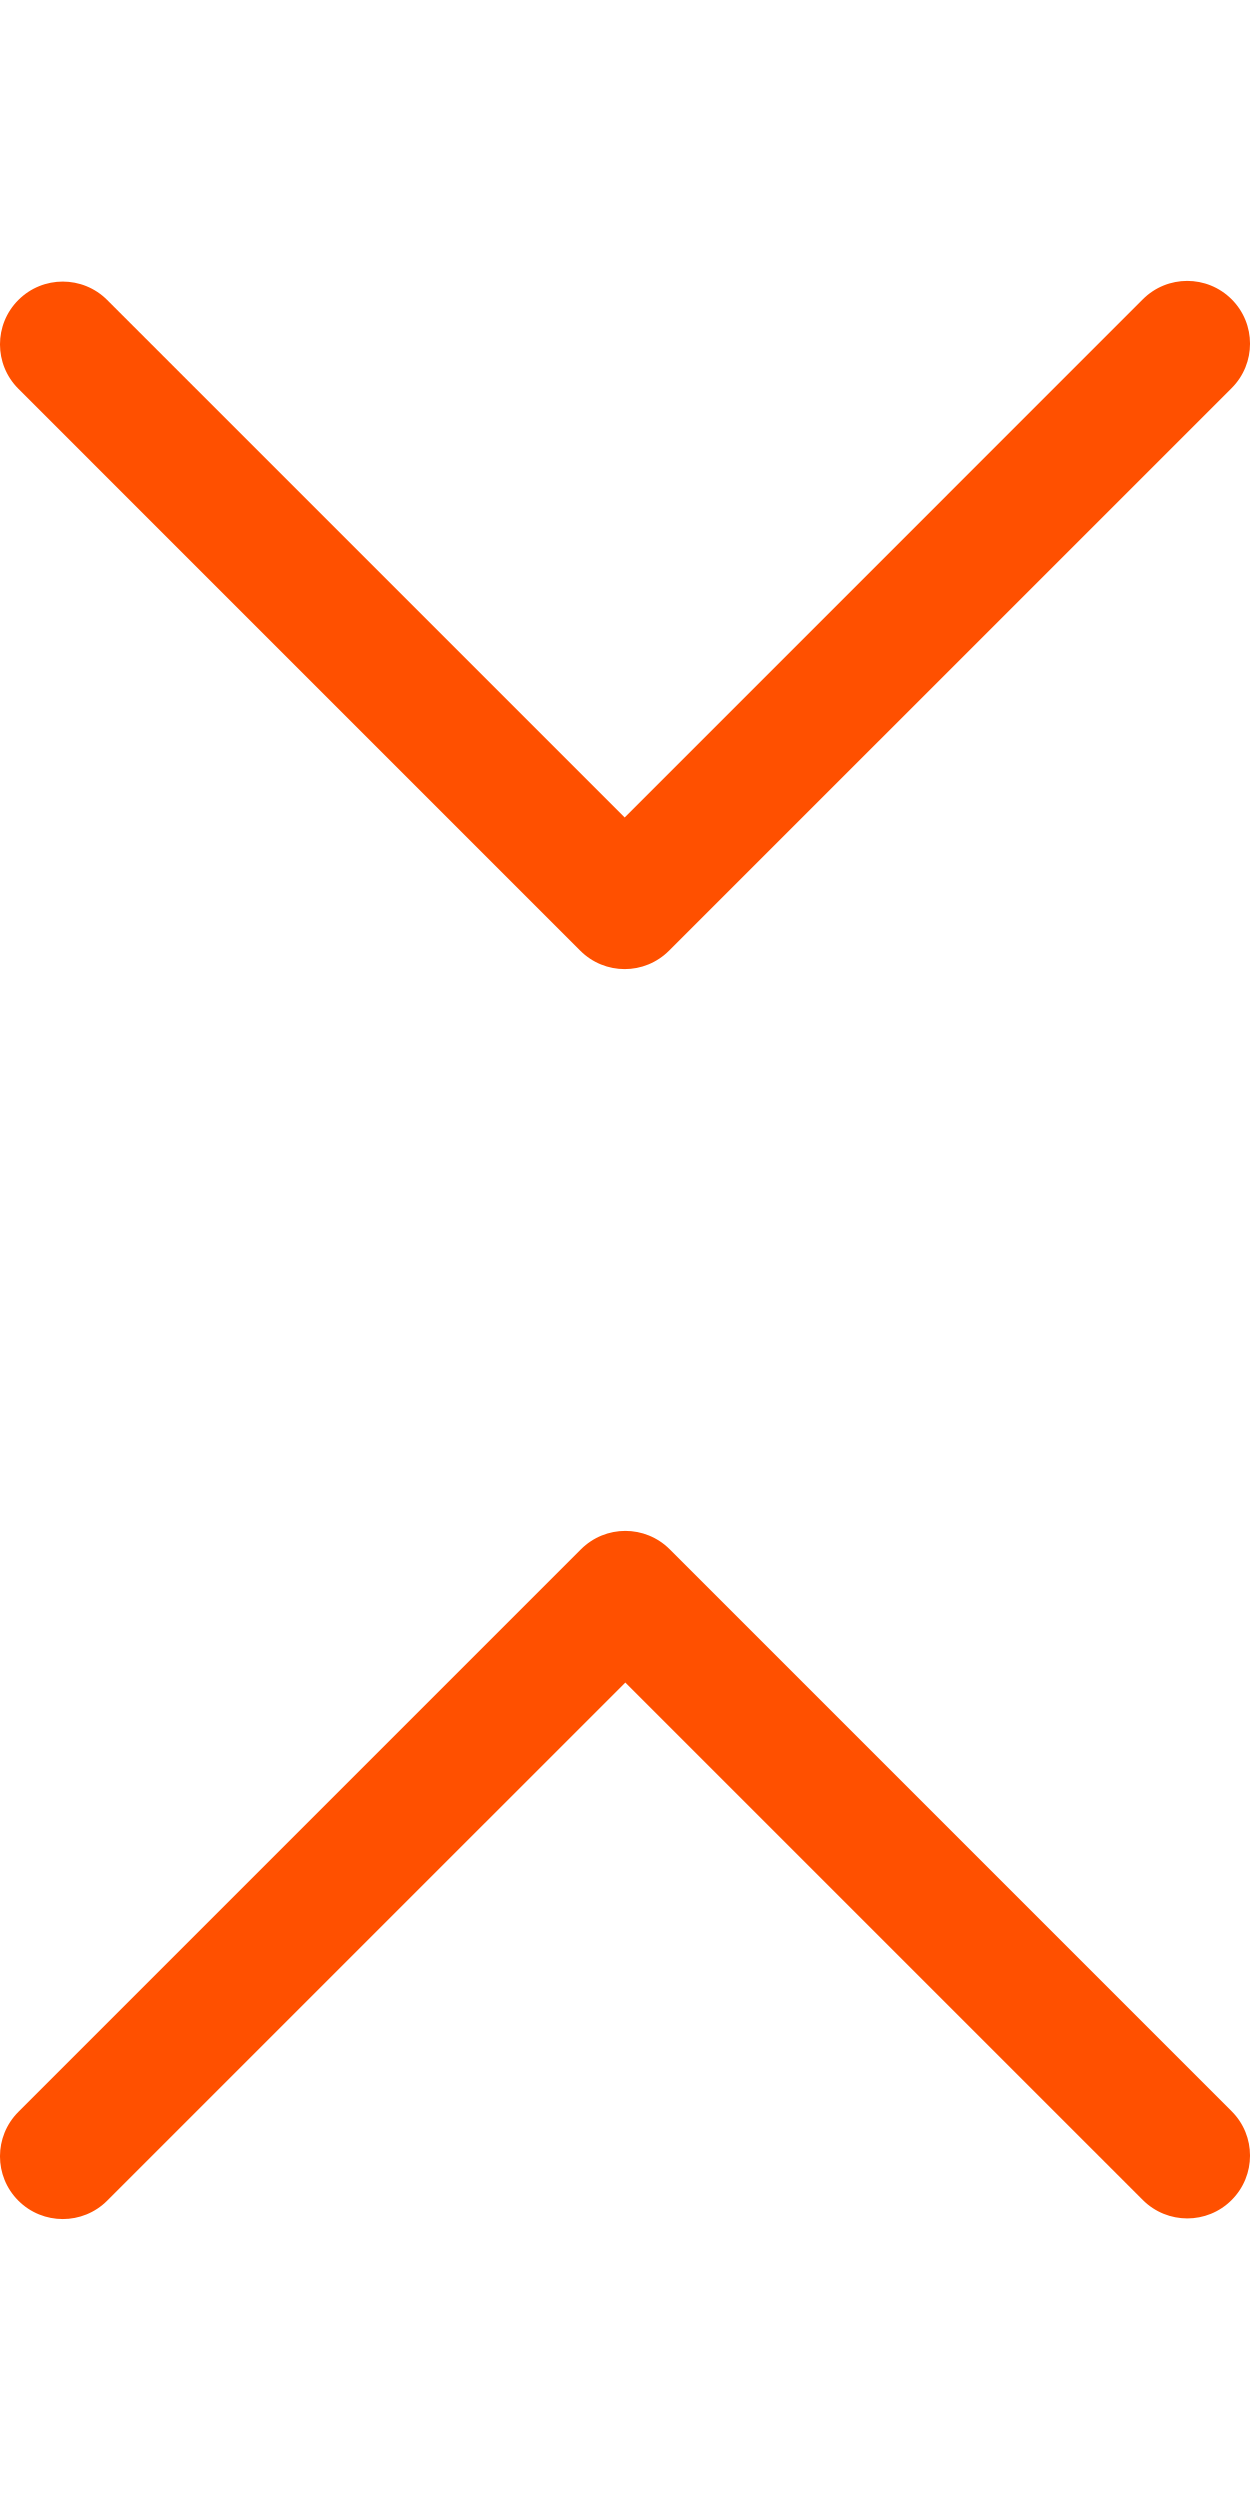
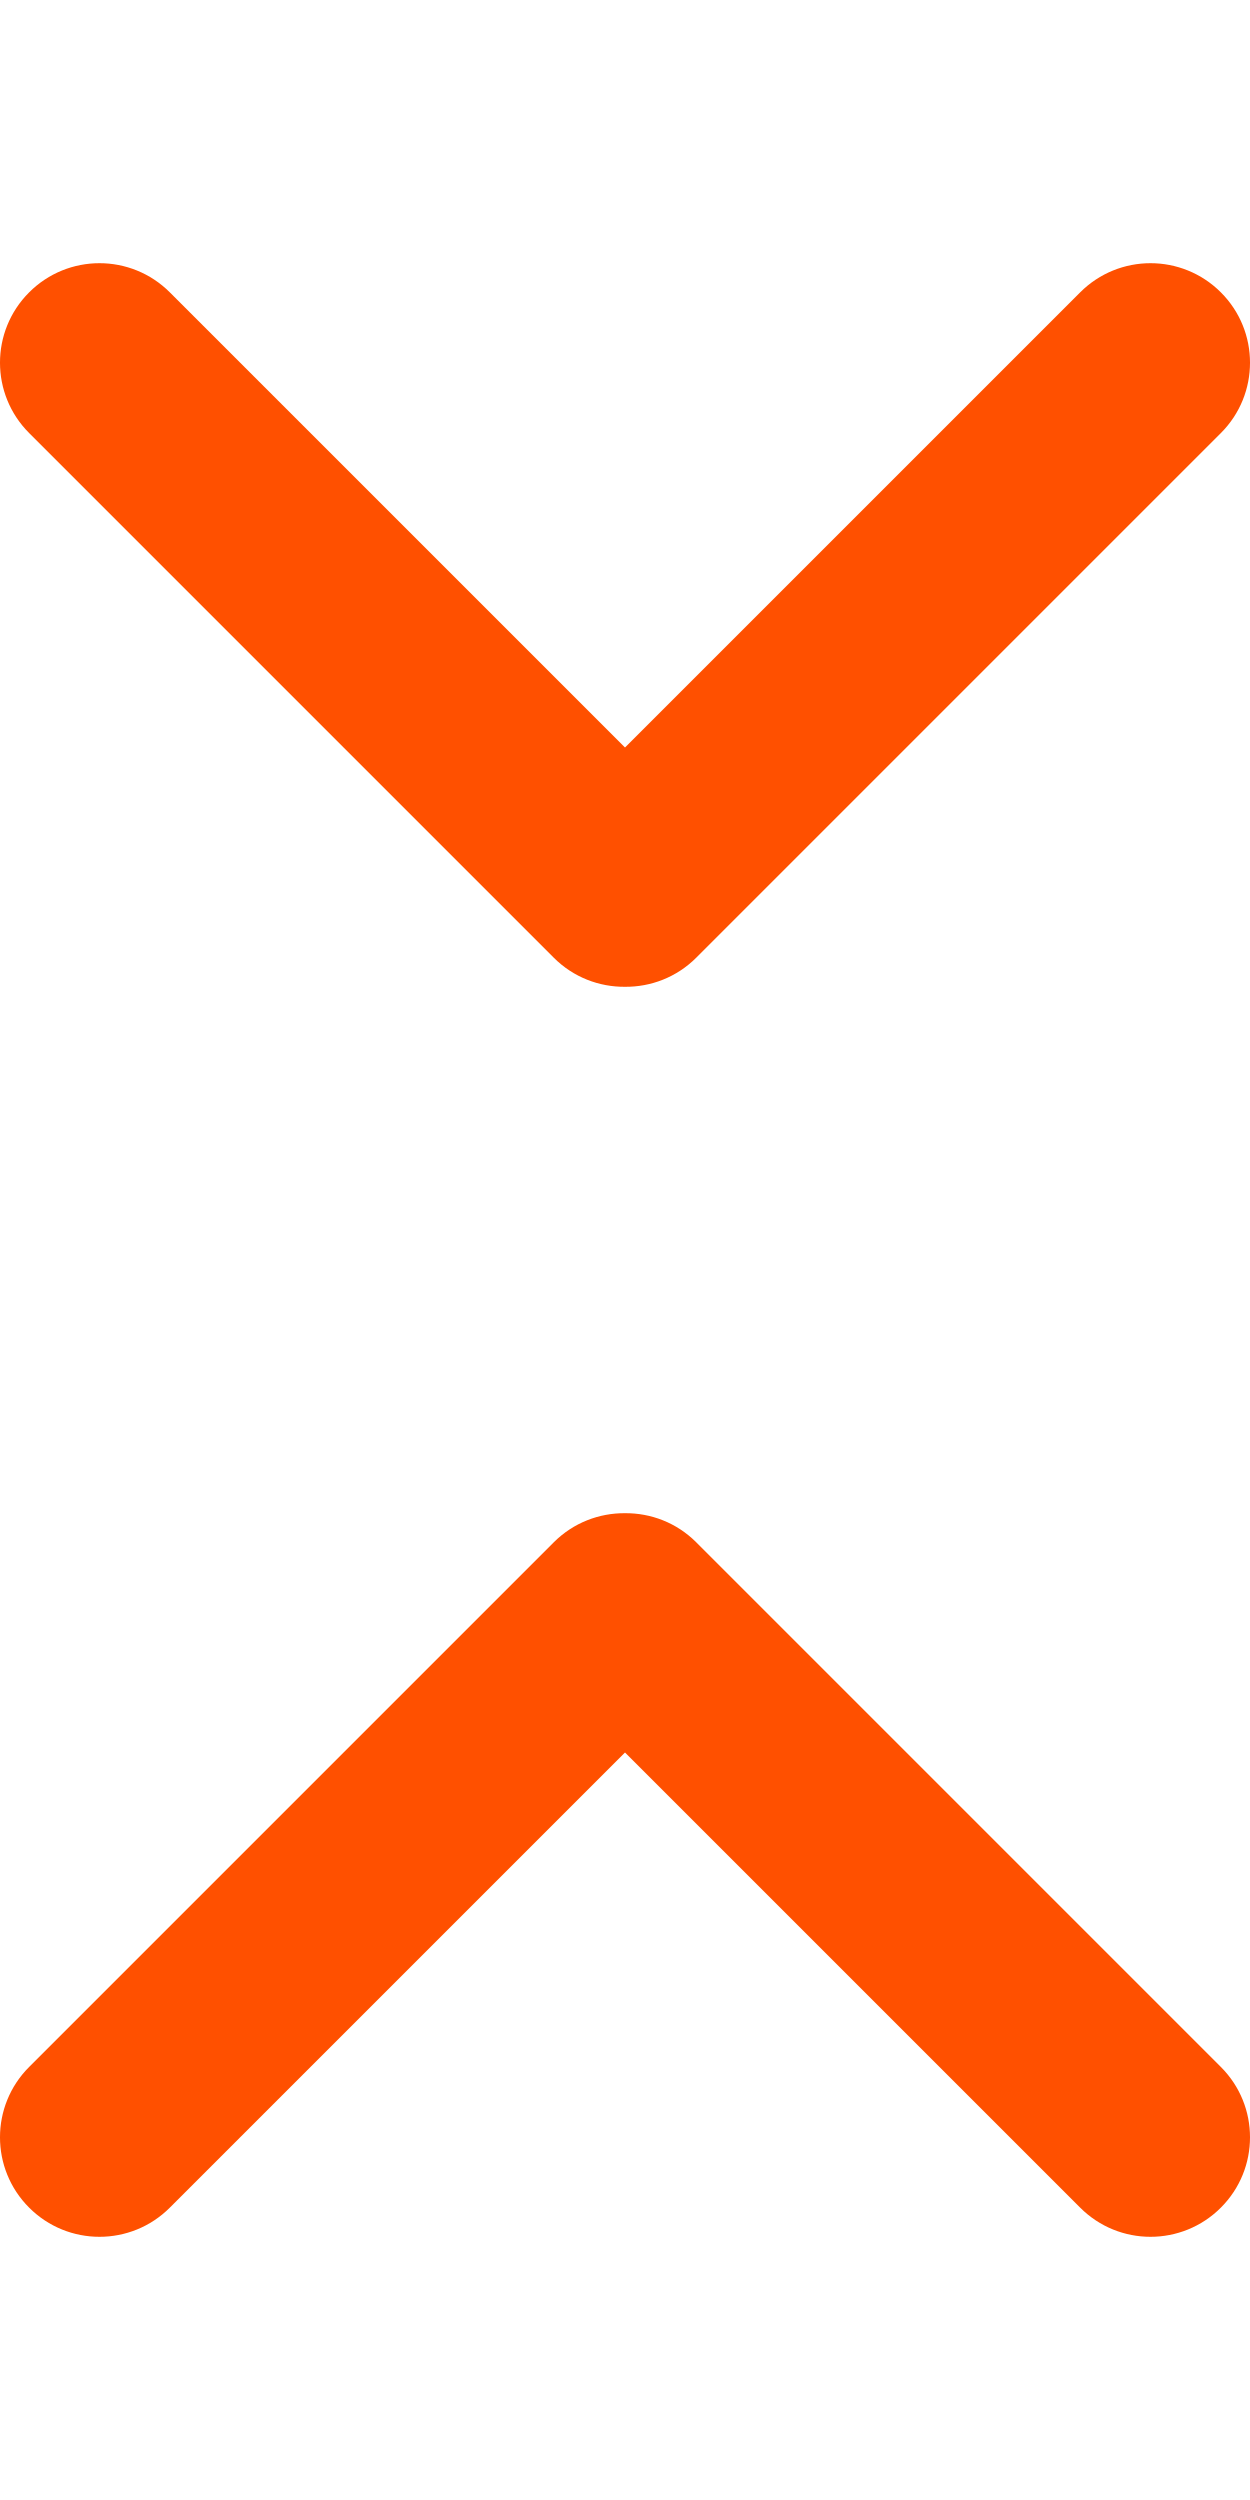
<svg xmlns="http://www.w3.org/2000/svg" version="1.1" id="Layer_1" x="0px" y="0px" width="50px" height="100px" viewBox="0 0 50 100" enable-background="new 0 0 50 100" xml:space="preserve">
-   <g>
-     <path fill="#FF5000" d="M24.987,38.764c-0.644,0-1.285-0.246-1.776-0.736L0.735,15.551c-0.981-0.981-0.981-2.571,0-3.552   s2.571-0.981,3.552,0l20.7,20.7l20.726-20.727c0.98-0.981,2.571-0.981,3.553,0c0.98,0.981,0.98,2.571,0,3.552L26.764,38.025   C26.271,38.518,25.631,38.764,24.987,38.764z" />
-   </g>
-   <g>
-     <path fill="#FF5000" d="M25.013,61.236c0.644,0,1.285,0.246,1.776,0.736L49.266,84.45c0.98,0.979,0.98,2.569,0,3.551   s-2.57,0.981-3.553,0l-20.7-20.699L4.287,88.027c-0.98,0.98-2.571,0.98-3.553,0c-0.98-0.979-0.98-2.569,0-3.551l22.502-22.502   C23.729,61.482,24.369,61.236,25.013,61.236z" />
-   </g>
+   <path fill="#FF5000" d="M48.834,11.694c-1.554-1.555-4.073-1.555-5.627,0L25,29.9L6.793,11.694c-1.554-1.555-4.073-1.555-5.627,0  c-1.555,1.554-1.555,4.073,0,5.628L22.153,38.31c0.786,0.785,1.817,1.17,2.847,1.162c1.029,0.008,2.061-0.377,2.847-1.162  l20.987-20.987C50.389,15.768,50.389,13.248,48.834,11.694z" />
+   <path fill="#FF5000" d="M1.166,88.306c1.554,1.555,4.073,1.555,5.627,0L25,70.1l18.207,18.206c1.554,1.555,4.073,1.555,5.627,0  c1.555-1.554,1.555-4.073,0-5.628L27.847,61.69c-0.785-0.785-1.817-1.17-2.847-1.162c-1.029-0.008-2.061,0.377-2.847,1.162  L1.166,82.678C-0.389,84.232-0.389,86.752,1.166,88.306z" />
</svg>
